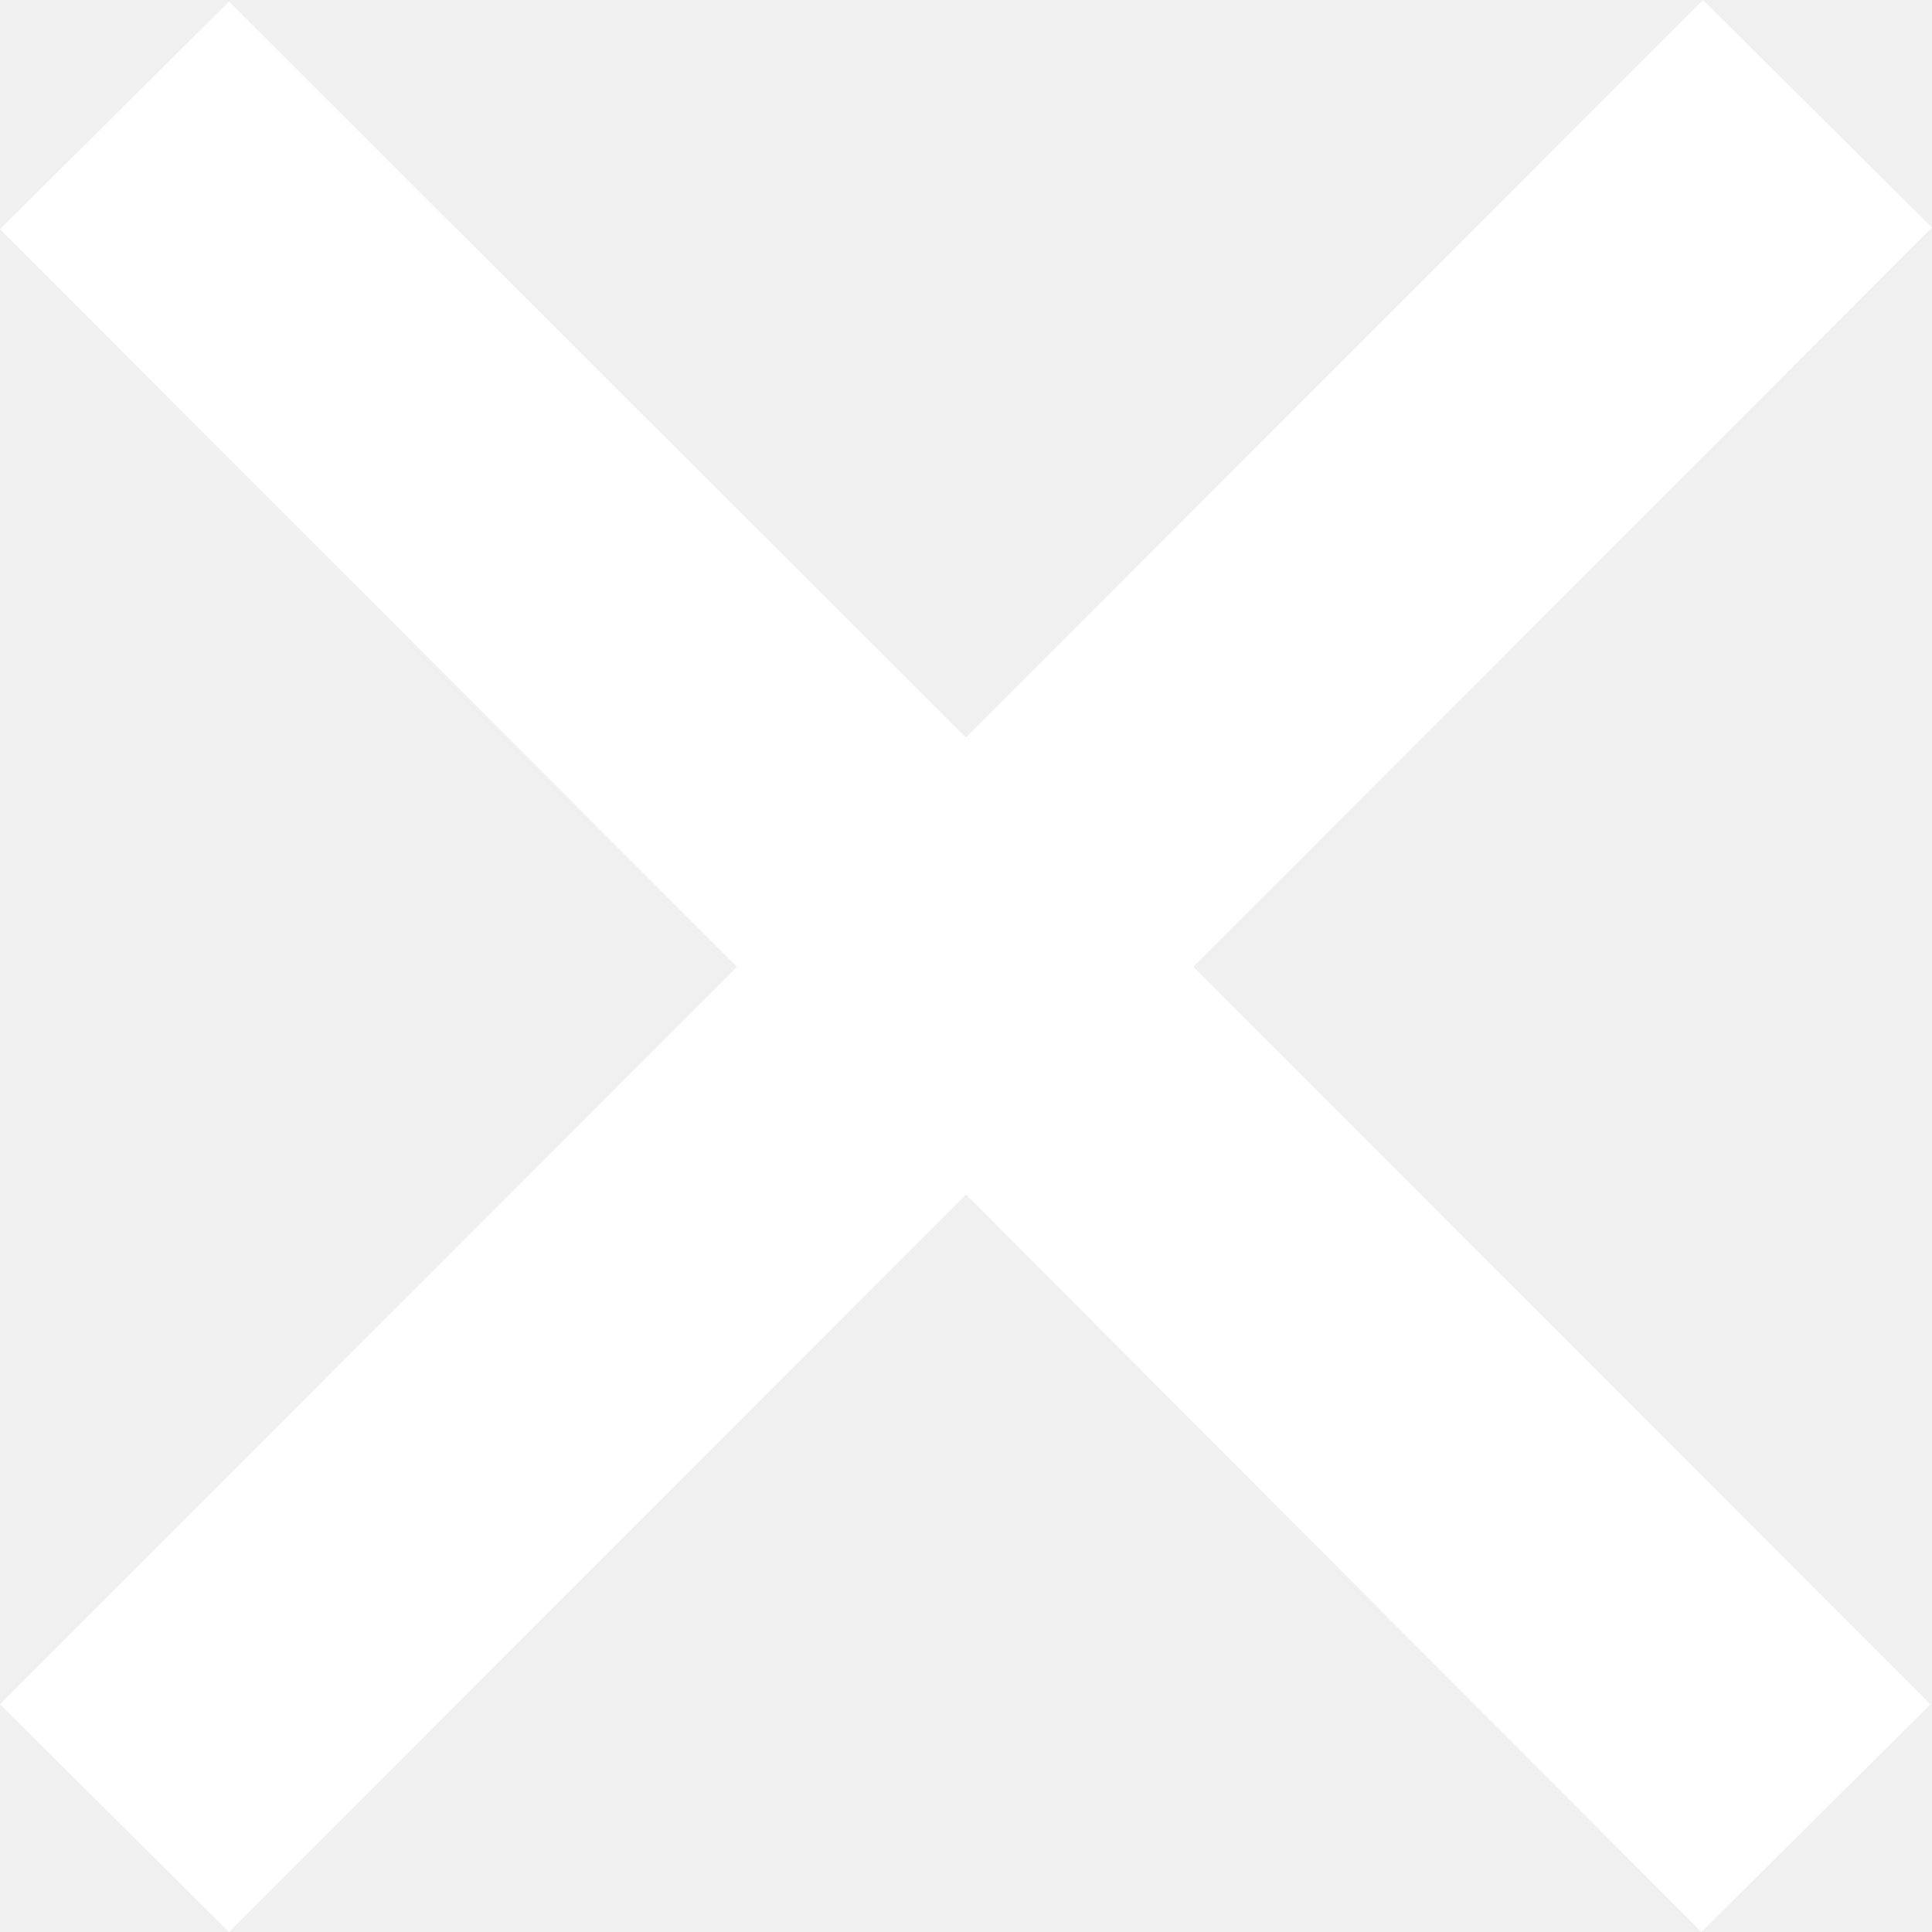
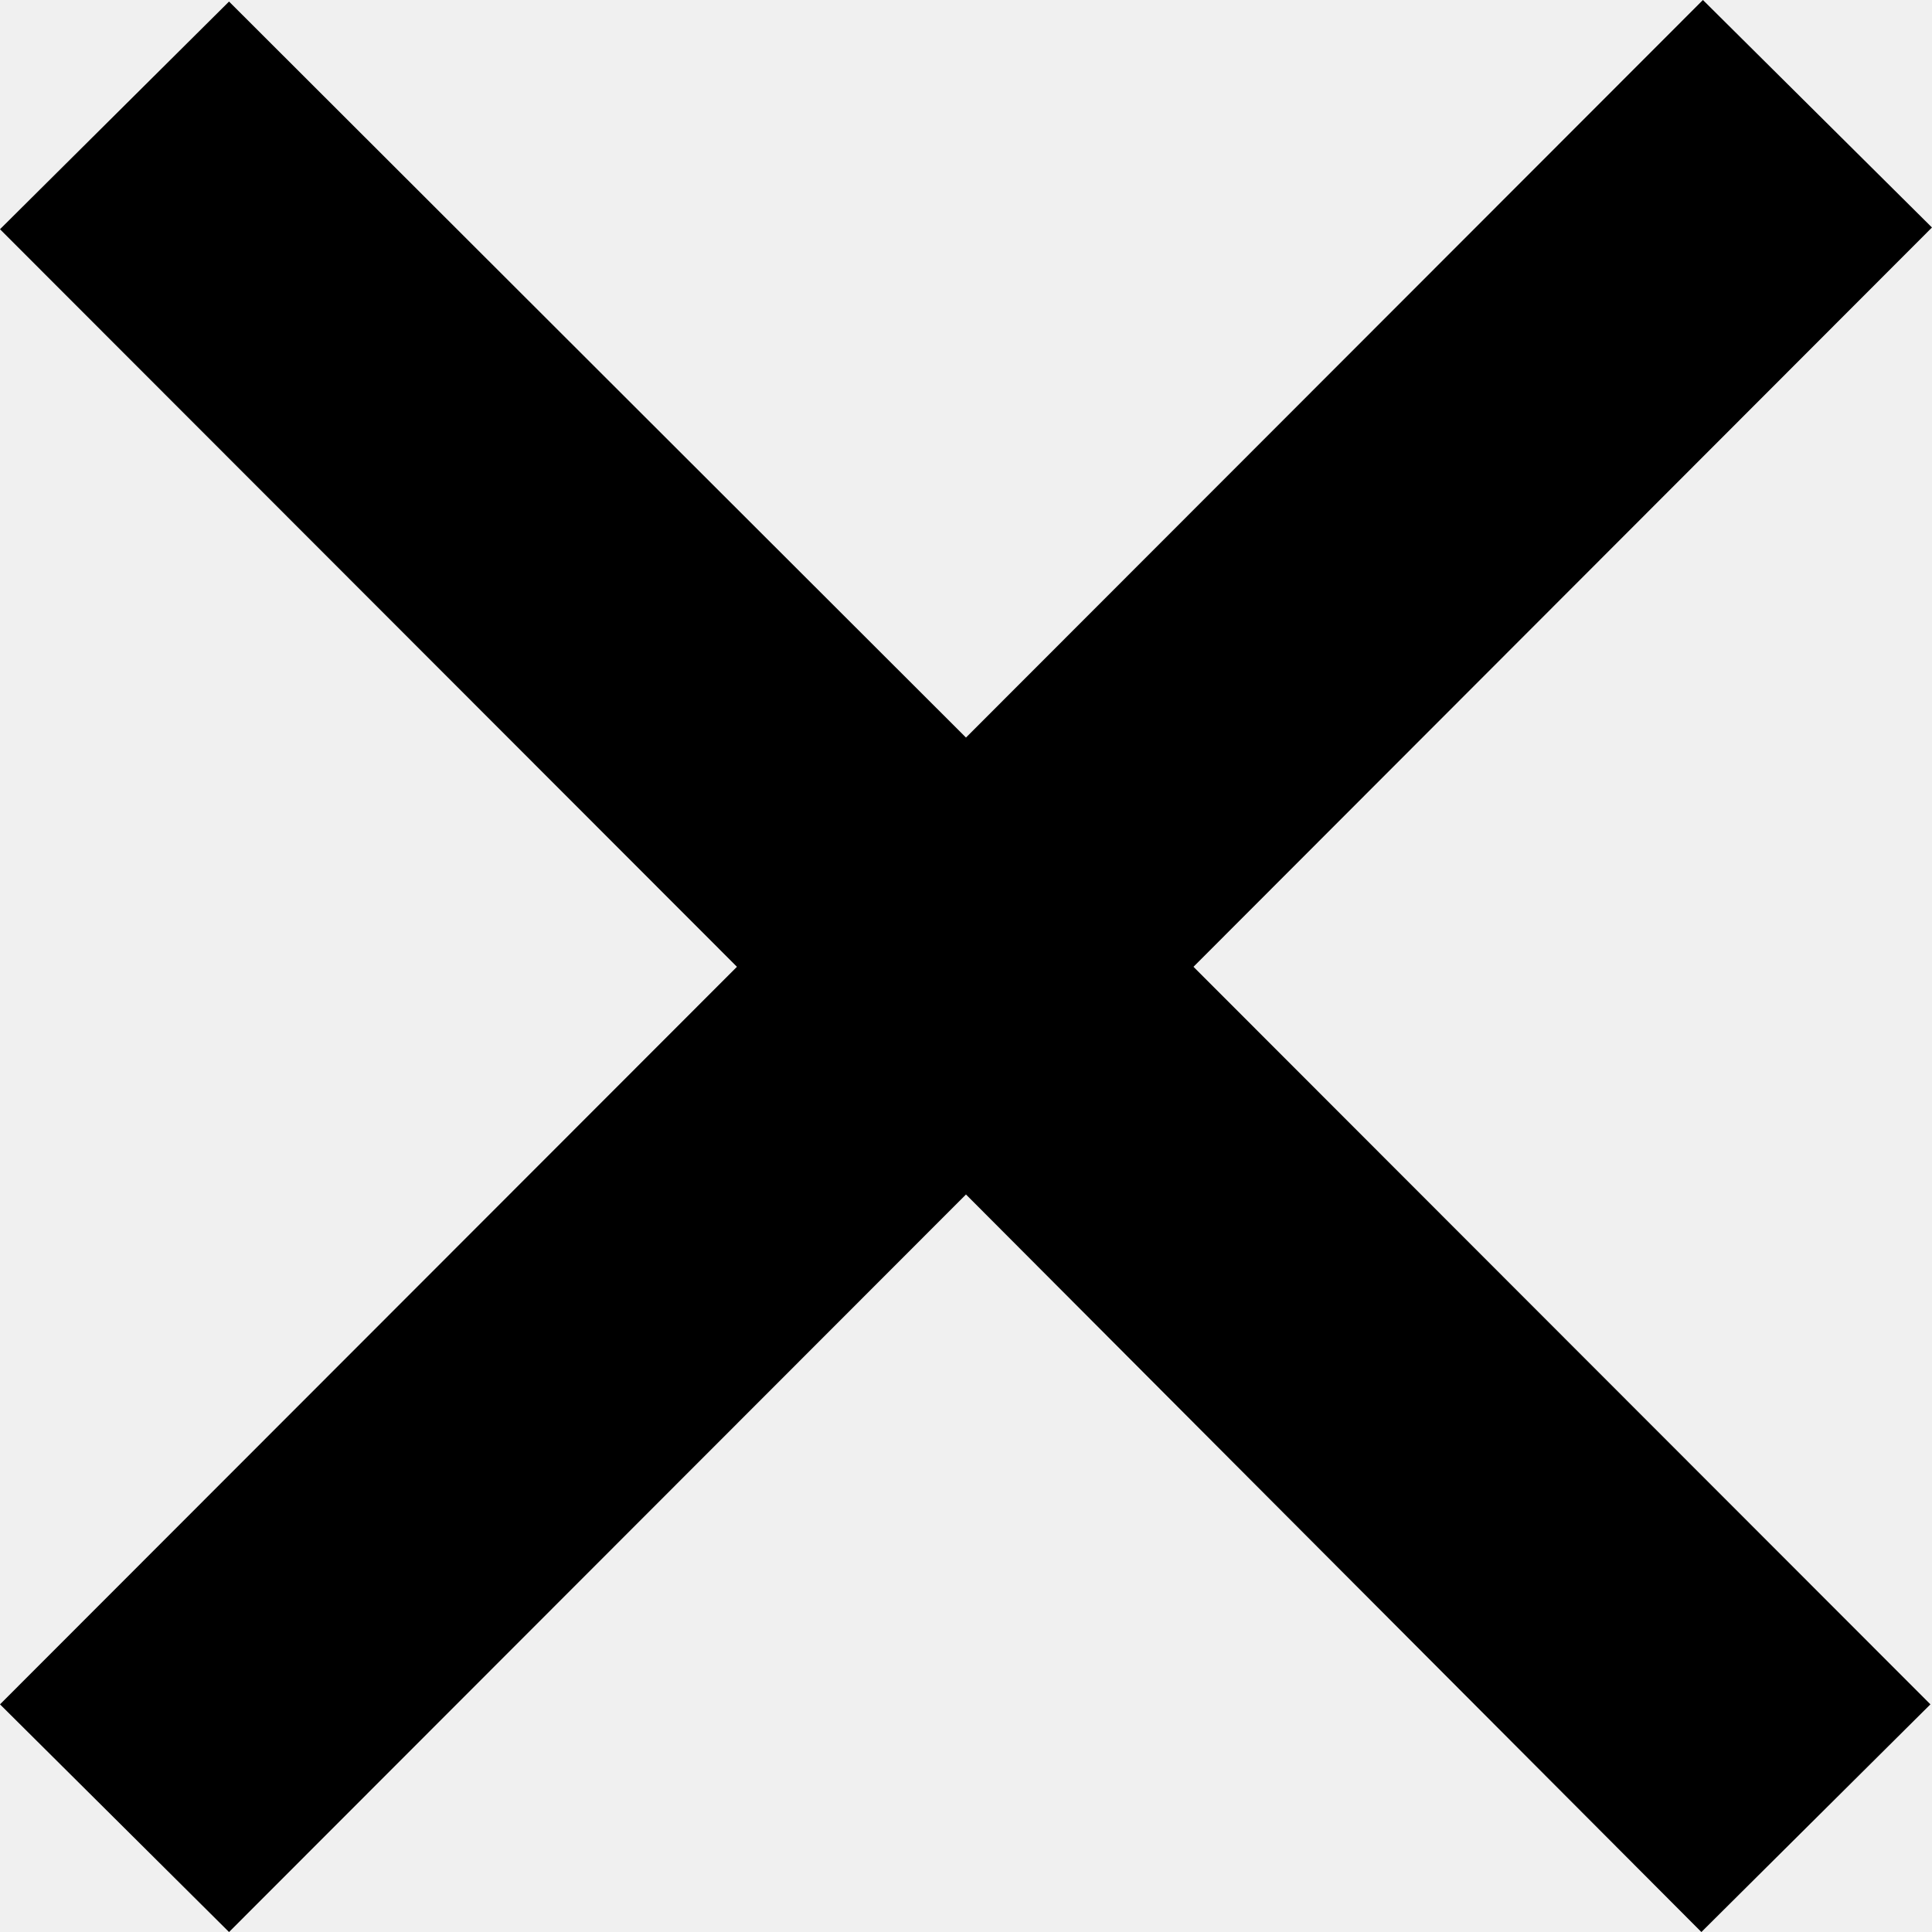
<svg xmlns="http://www.w3.org/2000/svg" id="svg2" version="1.1" width="10" height="10">
  <defs id="defs6" />
-   <g transform="scale(0.9995826,1.000418)" style="font-size:17.102px;font-style:normal;font-weight:normal;fill:#ffffff;fill-opacity:1;stroke:none;font-family:Bitstream Vera Sans" id="text2818">
-     <path d="M 6.18,5.002 9.996,8.818 8.81,9.996 5.002,6.18 1.186,9.996 1.2479722e-7,8.818 3.816,5.002 1.2479722e-7,1.186 1.186,0.008 5.002,3.816 8.818,0 10.004,1.177 6.18,5.002" style="" id="path3639" />
+   <g transform="scale(0.9995826,1.000418)" style="font-size:17.102px;font-style:normal;font-weight:normal;fill:#000000;fill-opacity:1;stroke:none;font-family:Bitstream Vera Sans" id="text2818">
+     <path d="M 6.18,5.002 9.996,8.818 8.81,9.996 5.002,6.18 1.186,9.996 1.2479722e-7,8.818 3.816,5.002 1.2479722e-7,1.186 1.186,0.008 5.002,3.816 8.818,0 10.004,1.177 6.18,5.002" style="fill:#000000;fill-opacity:1" id="path3639" />
  </g>
</svg>
